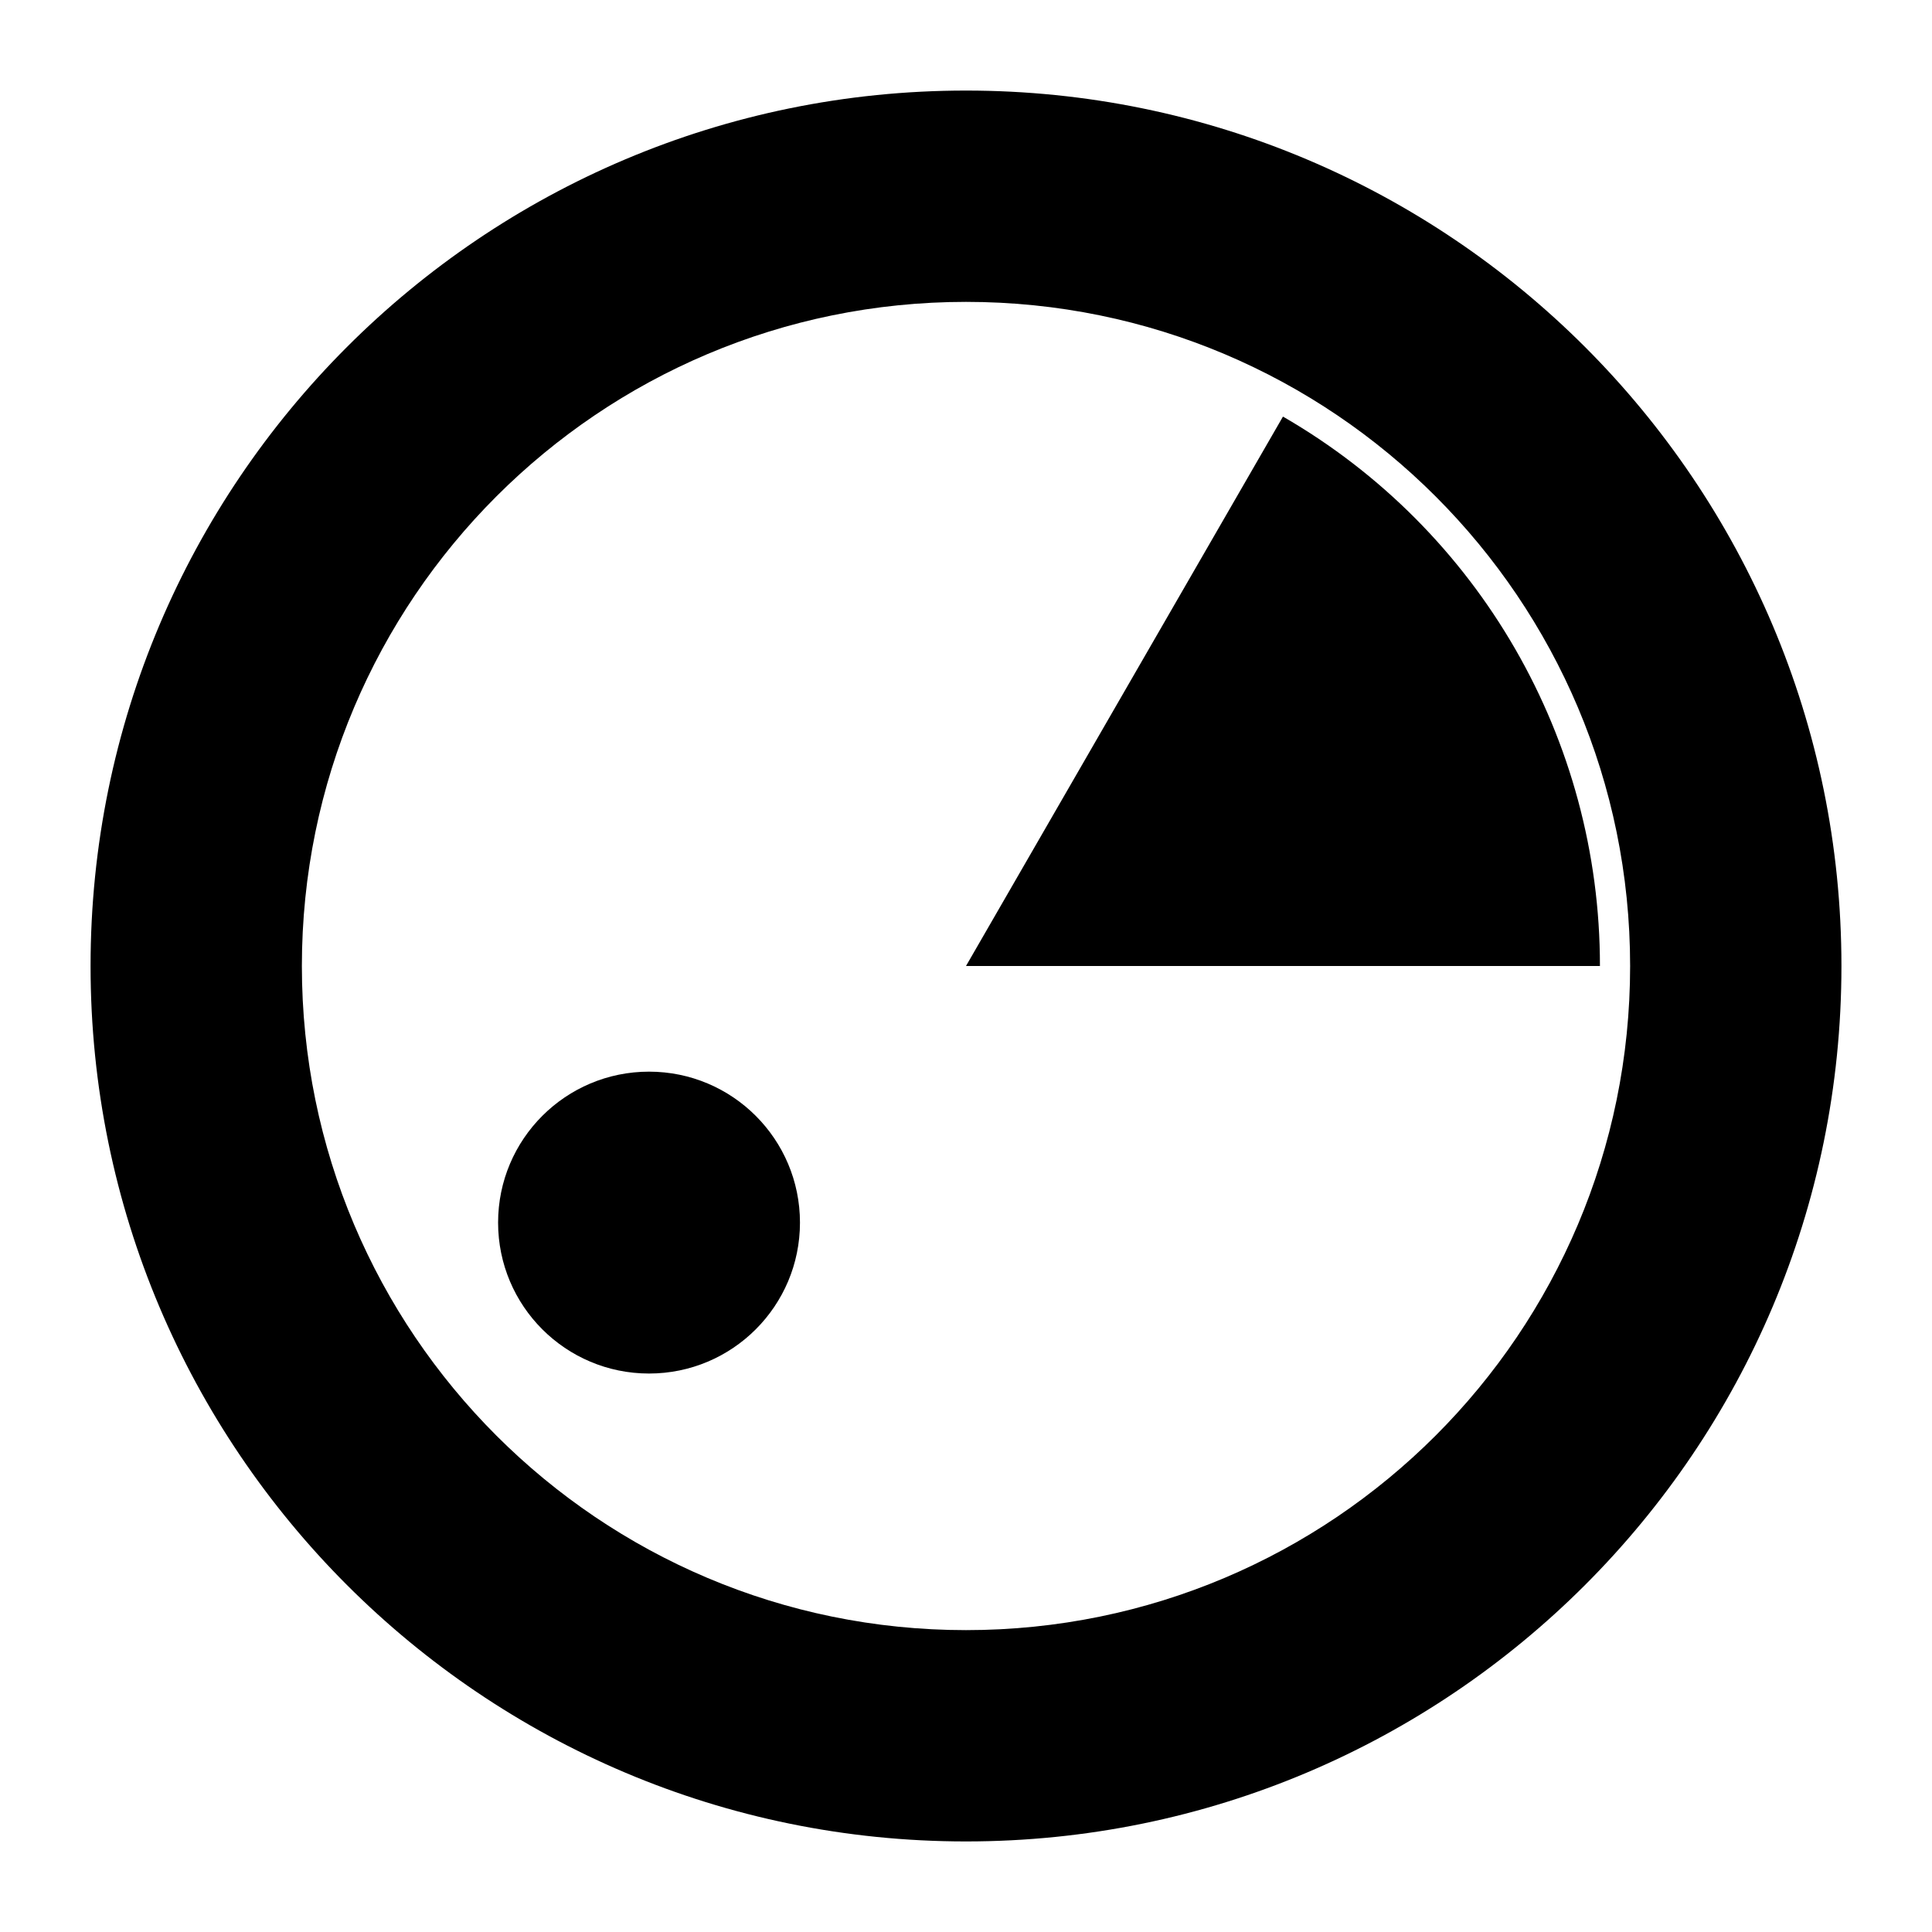
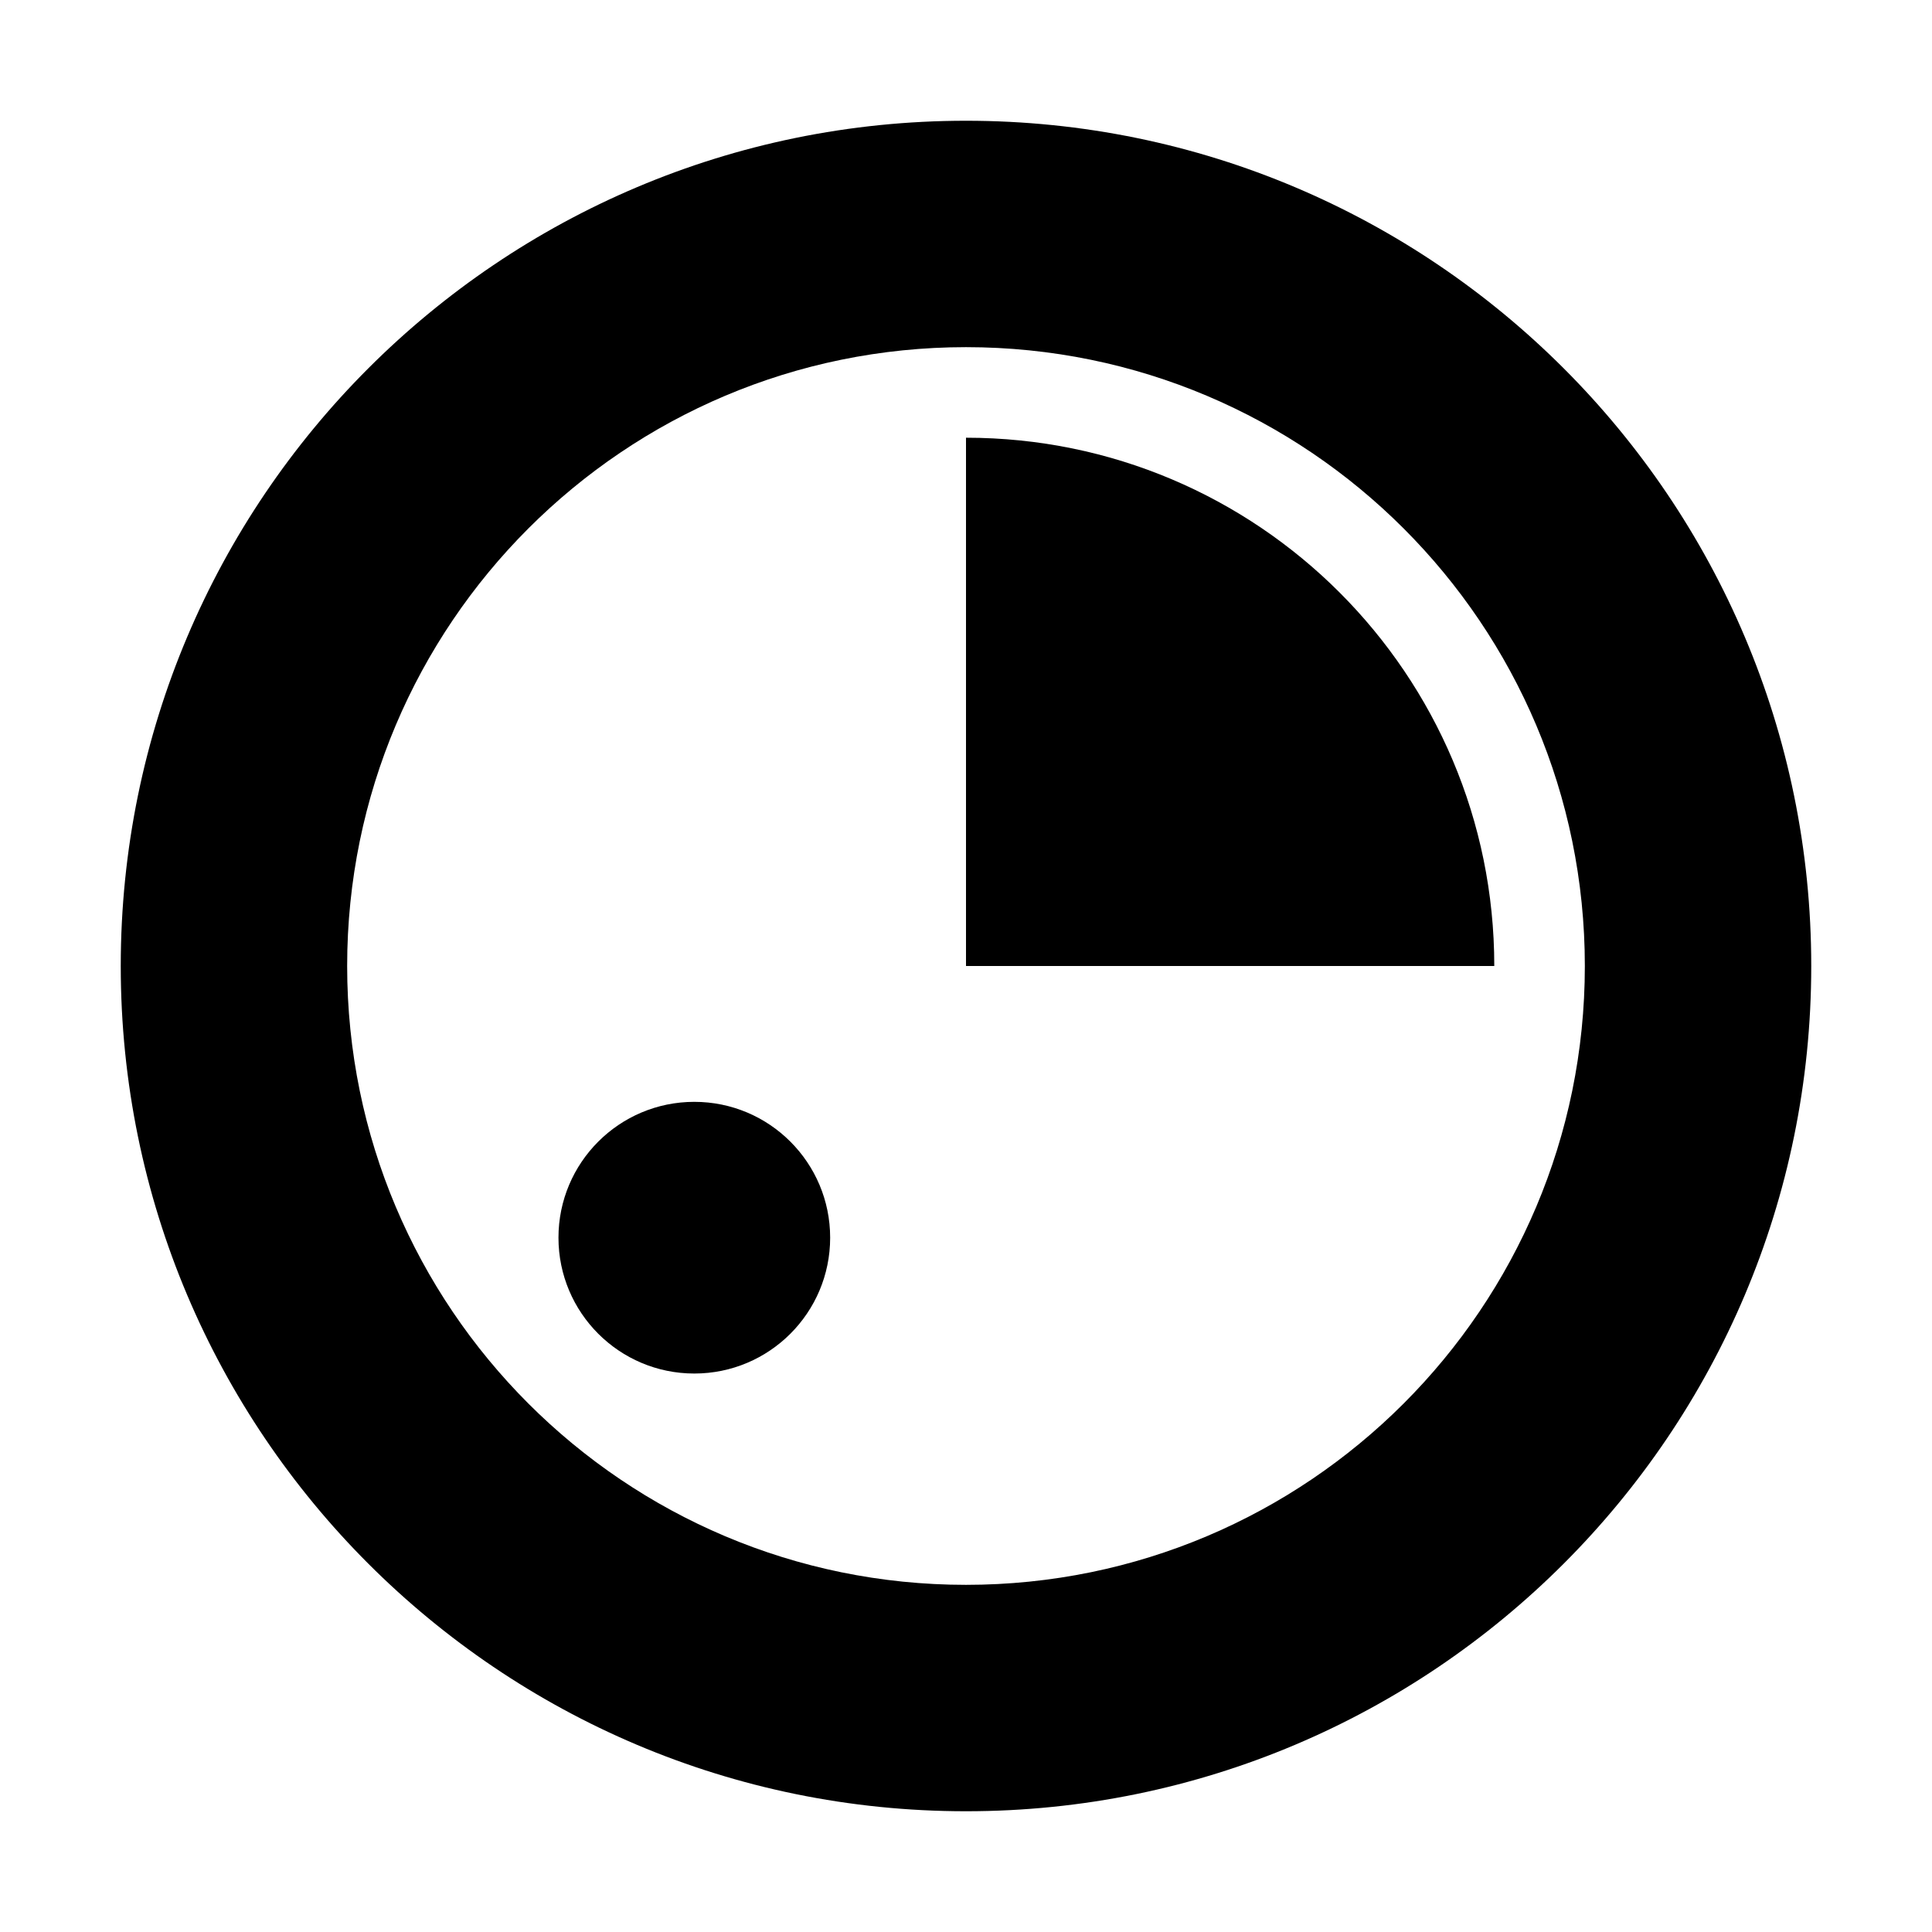
<svg xmlns="http://www.w3.org/2000/svg" viewBox="0 0 64 64" fill="currentColor">
-   <path fill-rule="evenodd" d="M32 3a29 29 0 1 1 0 58 29 29 0 0 1 0-58Zm0 7a22 22 0 1 0 0 44 22 22 0 0 0 0-44Z" />
-   <path d="M32 32 L42.5 13.8 A21 21 0 0 1 53 32 Z" />
-   <circle cx="21.5" cy="40.5" r="5" />
+   <path fill-rule="evenodd" d="M32 4a28 28 0 1 1 0 56 28 28 0 0 1 0-56Zm0 7.5a20.5 20.5 0 1 0 0 41 20.5 20.5 0 0 0 0-41Z" />
+   <path d="M32 32V14.5A17.5 17.5 0 0 1 49.5 32Z" />
+   <circle cx="23" cy="41" r="4.5" />
</svg>
